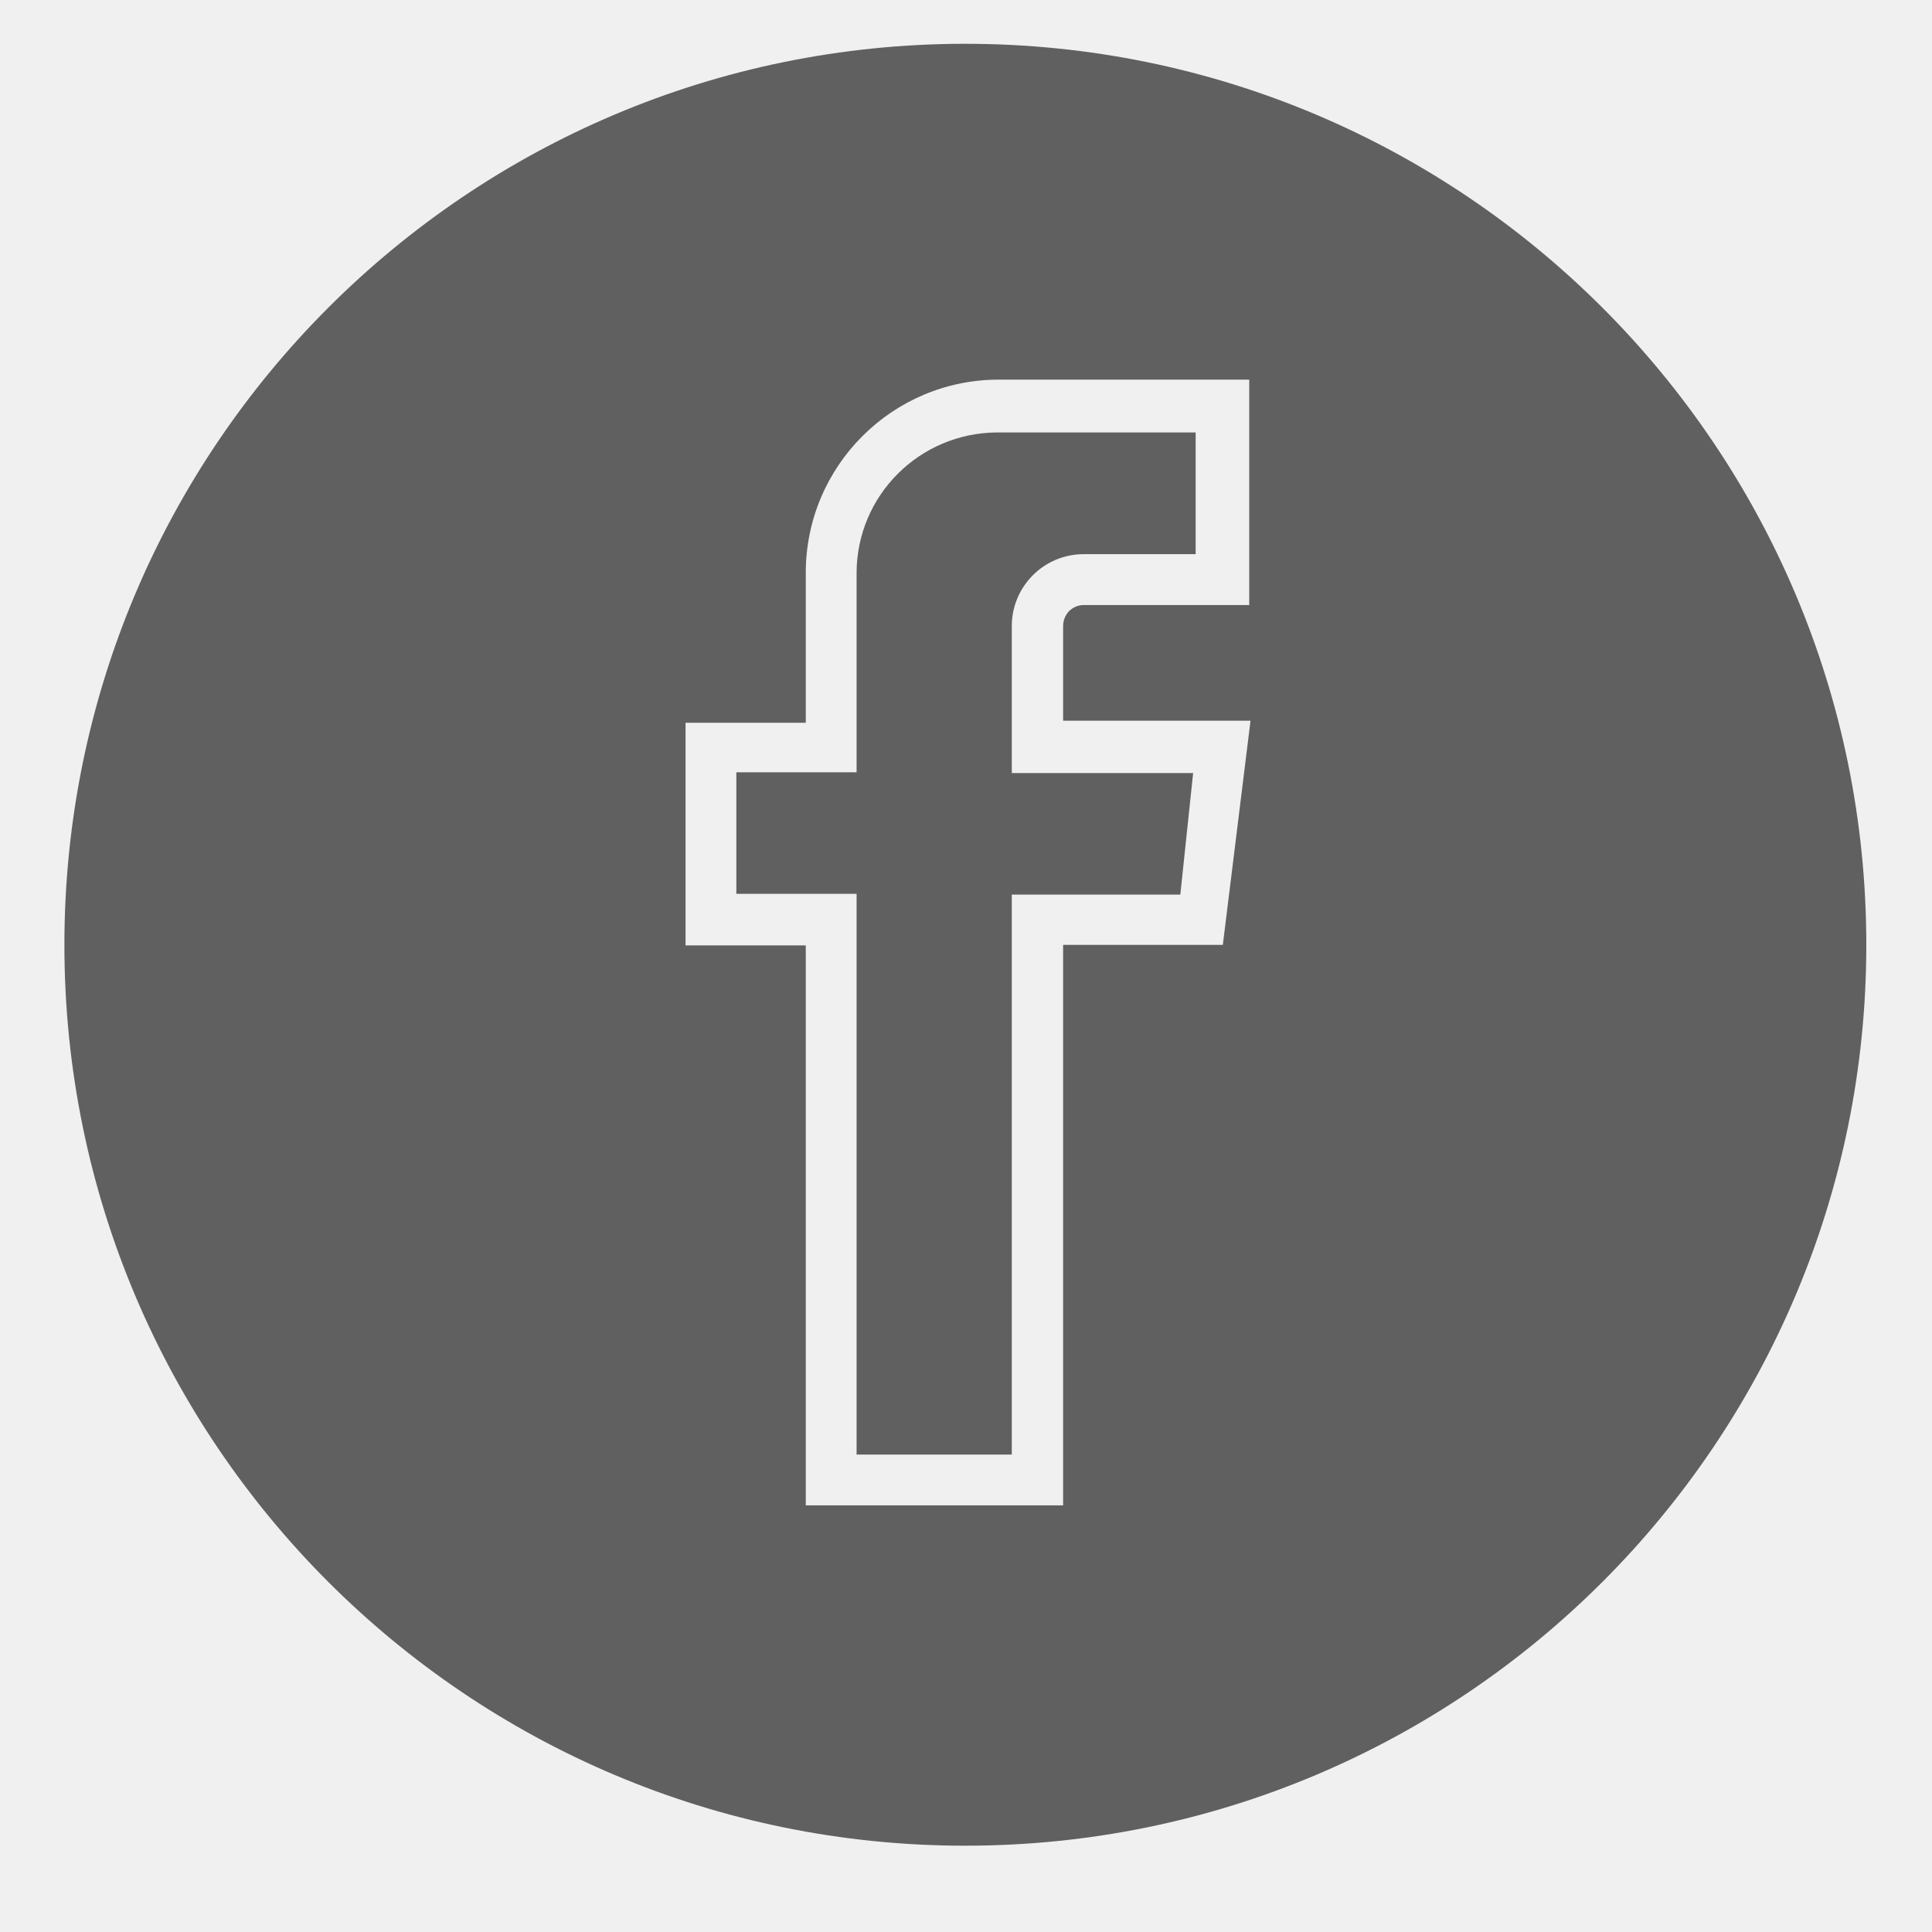
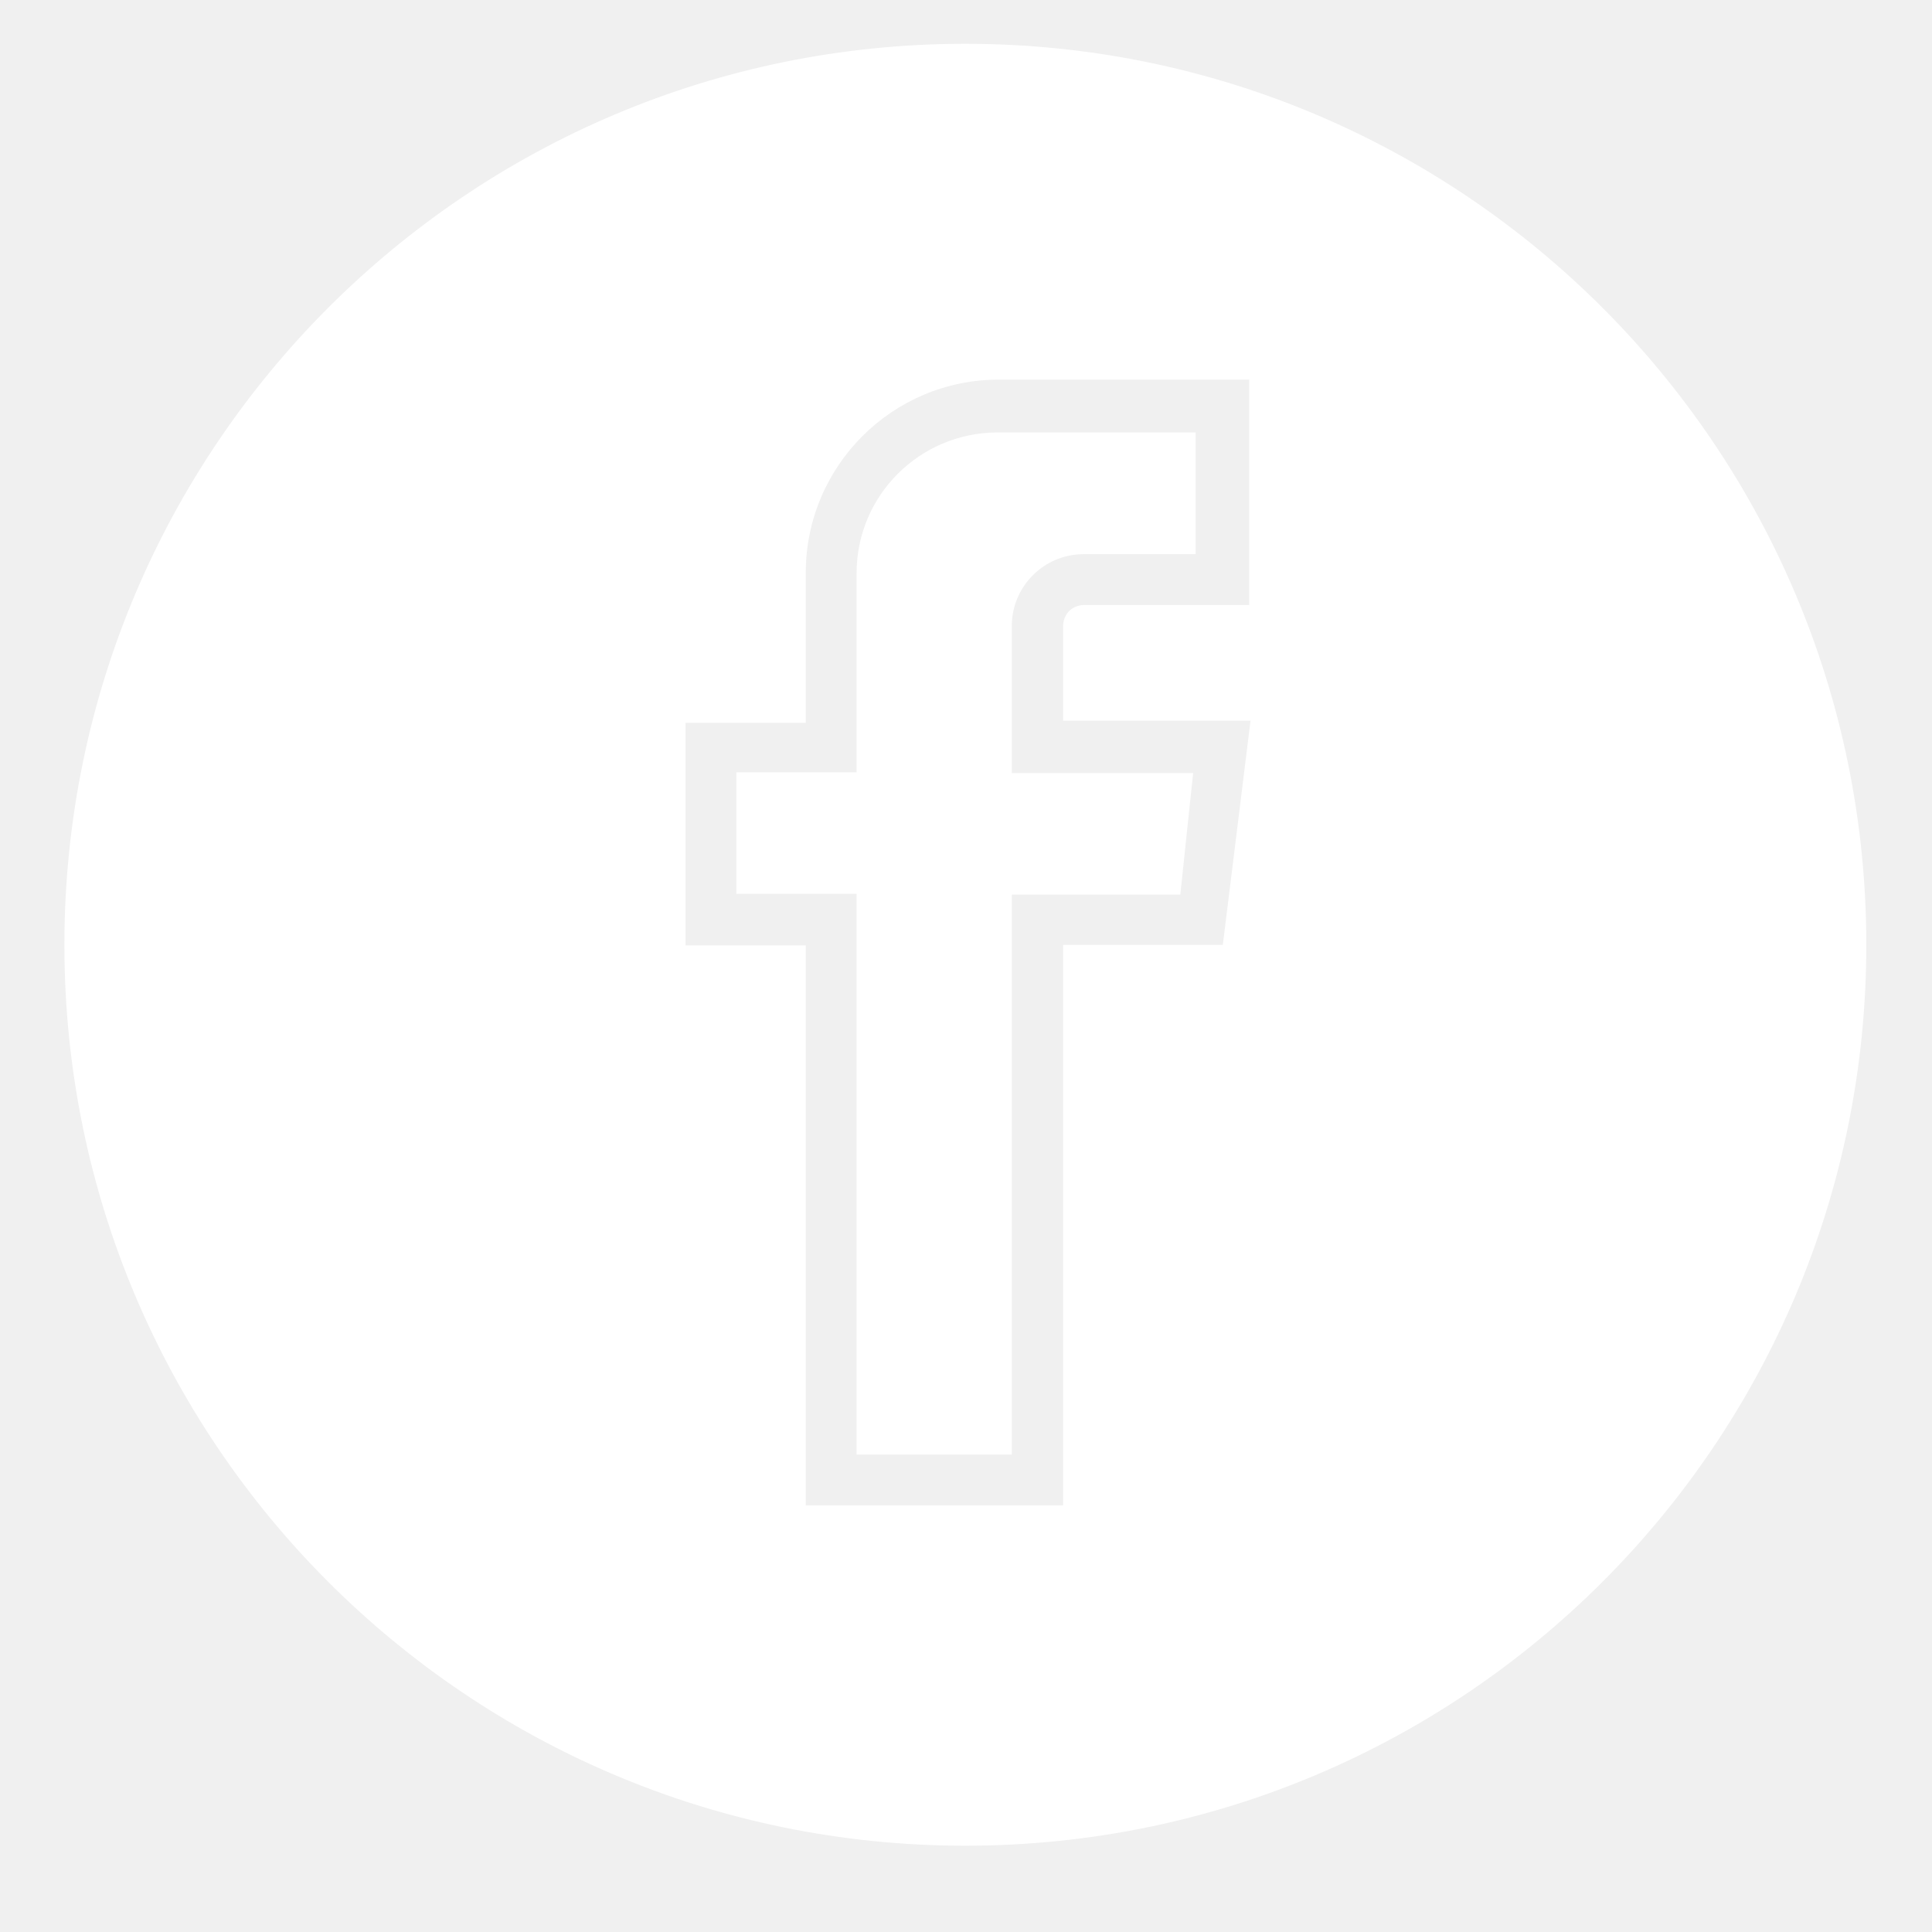
<svg xmlns="http://www.w3.org/2000/svg" width="30px" height="30px" viewBox="0 0 30 30" version="1.1">
  <g id="surface1">
-     <path style=" stroke:none;fill-rule:nonzero;fill:rgb(37.647%,37.647%,37.647%);fill-opacity:1;" d="M 14.988 0.68 C 7.262 0.68 1 6.945 1 14.672 C 1 22.398 7.262 28.66 14.988 28.66 C 22.719 28.66 28.98 22.398 28.98 14.672 C 28.98 6.945 22.719 0.68 14.988 0.68 Z M 18.988 14.672 L 16.508 14.672 L 16.508 23.375 L 12.512 23.375 L 12.512 14.68 L 10.645 14.68 L 10.645 11.223 L 12.512 11.223 L 12.512 8.895 C 12.512 7.238 13.855 5.895 15.508 5.895 L 19.398 5.895 L 19.398 9.395 L 16.828 9.395 C 16.742 9.395 16.66 9.43 16.598 9.492 C 16.539 9.555 16.508 9.637 16.508 9.723 L 16.508 11.191 L 19.418 11.191 Z M 18.988 14.672 " />
-     <path style=" stroke:none;fill-rule:nonzero;fill:rgb(37.647%,37.647%,37.647%);fill-opacity:1;" d="M 15.711 9.723 C 15.711 9.105 16.211 8.605 16.828 8.605 L 18.566 8.605 L 18.566 6.715 L 15.48 6.715 C 14.277 6.723 13.305 7.691 13.301 8.895 L 13.301 11.992 L 11.434 11.992 L 11.434 13.879 L 13.301 13.879 L 13.301 22.586 L 15.711 22.586 L 15.711 13.891 L 18.328 13.891 L 18.527 12.004 L 15.711 12.004 Z M 15.711 9.723 " />
+     <path style=" stroke:none;fill-rule:nonzero;fill:white;fill-opacity:1;" d="M 14.988 0.68 C 7.262 0.68 1 6.945 1 14.672 C 1 22.398 7.262 28.66 14.988 28.66 C 22.719 28.66 28.98 22.398 28.98 14.672 C 28.98 6.945 22.719 0.68 14.988 0.68 Z M 18.988 14.672 L 16.508 14.672 L 16.508 23.375 L 12.512 23.375 L 12.512 14.68 L 10.645 14.68 L 10.645 11.223 L 12.512 11.223 L 12.512 8.895 C 12.512 7.238 13.855 5.895 15.508 5.895 L 19.398 5.895 L 19.398 9.395 L 16.828 9.395 C 16.742 9.395 16.66 9.43 16.598 9.492 C 16.539 9.555 16.508 9.637 16.508 9.723 L 16.508 11.191 L 19.418 11.191 Z M 18.988 14.672 " />
+     <path style=" stroke:none;fill-rule:nonzero;fill:white;fill-opacity:1;" d="M 15.711 9.723 C 15.711 9.105 16.211 8.605 16.828 8.605 L 18.566 8.605 L 18.566 6.715 L 15.48 6.715 C 14.277 6.723 13.305 7.691 13.301 8.895 L 13.301 11.992 L 11.434 11.992 L 11.434 13.879 L 13.301 13.879 L 13.301 22.586 L 15.711 22.586 L 15.711 13.891 L 18.328 13.891 L 18.527 12.004 L 15.711 12.004 Z M 15.711 9.723 " />
  </g>
</svg>
